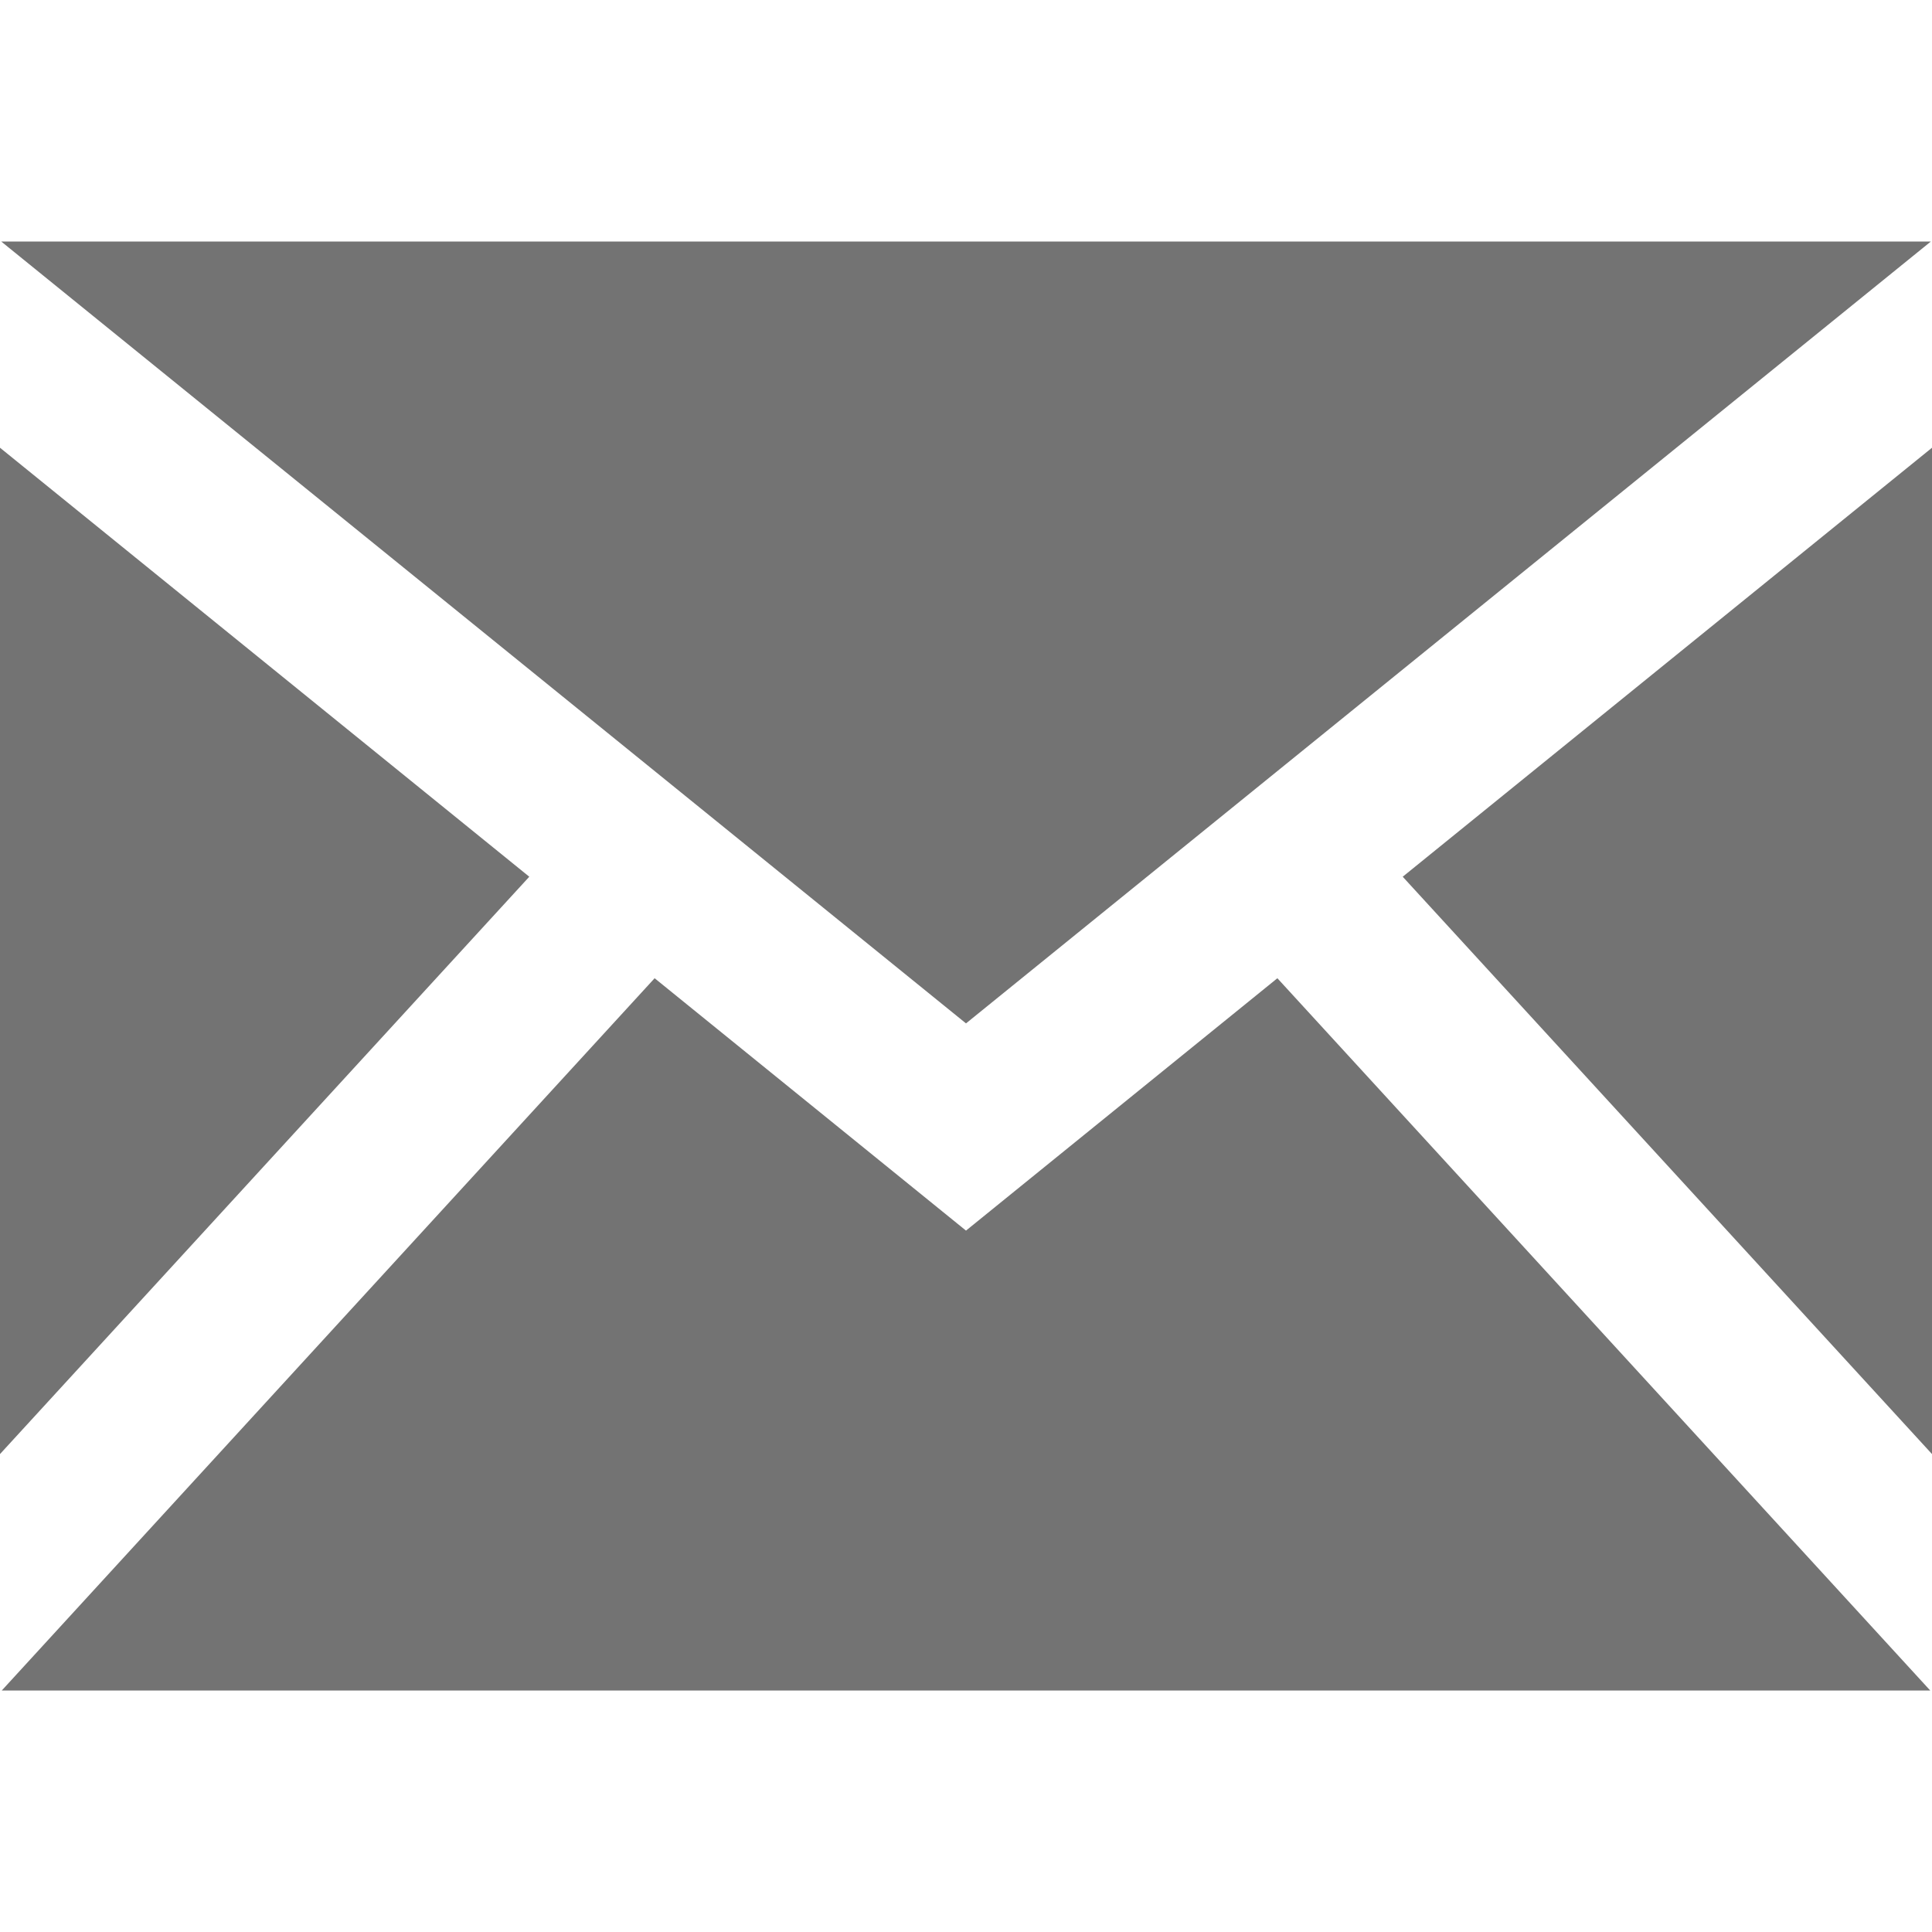
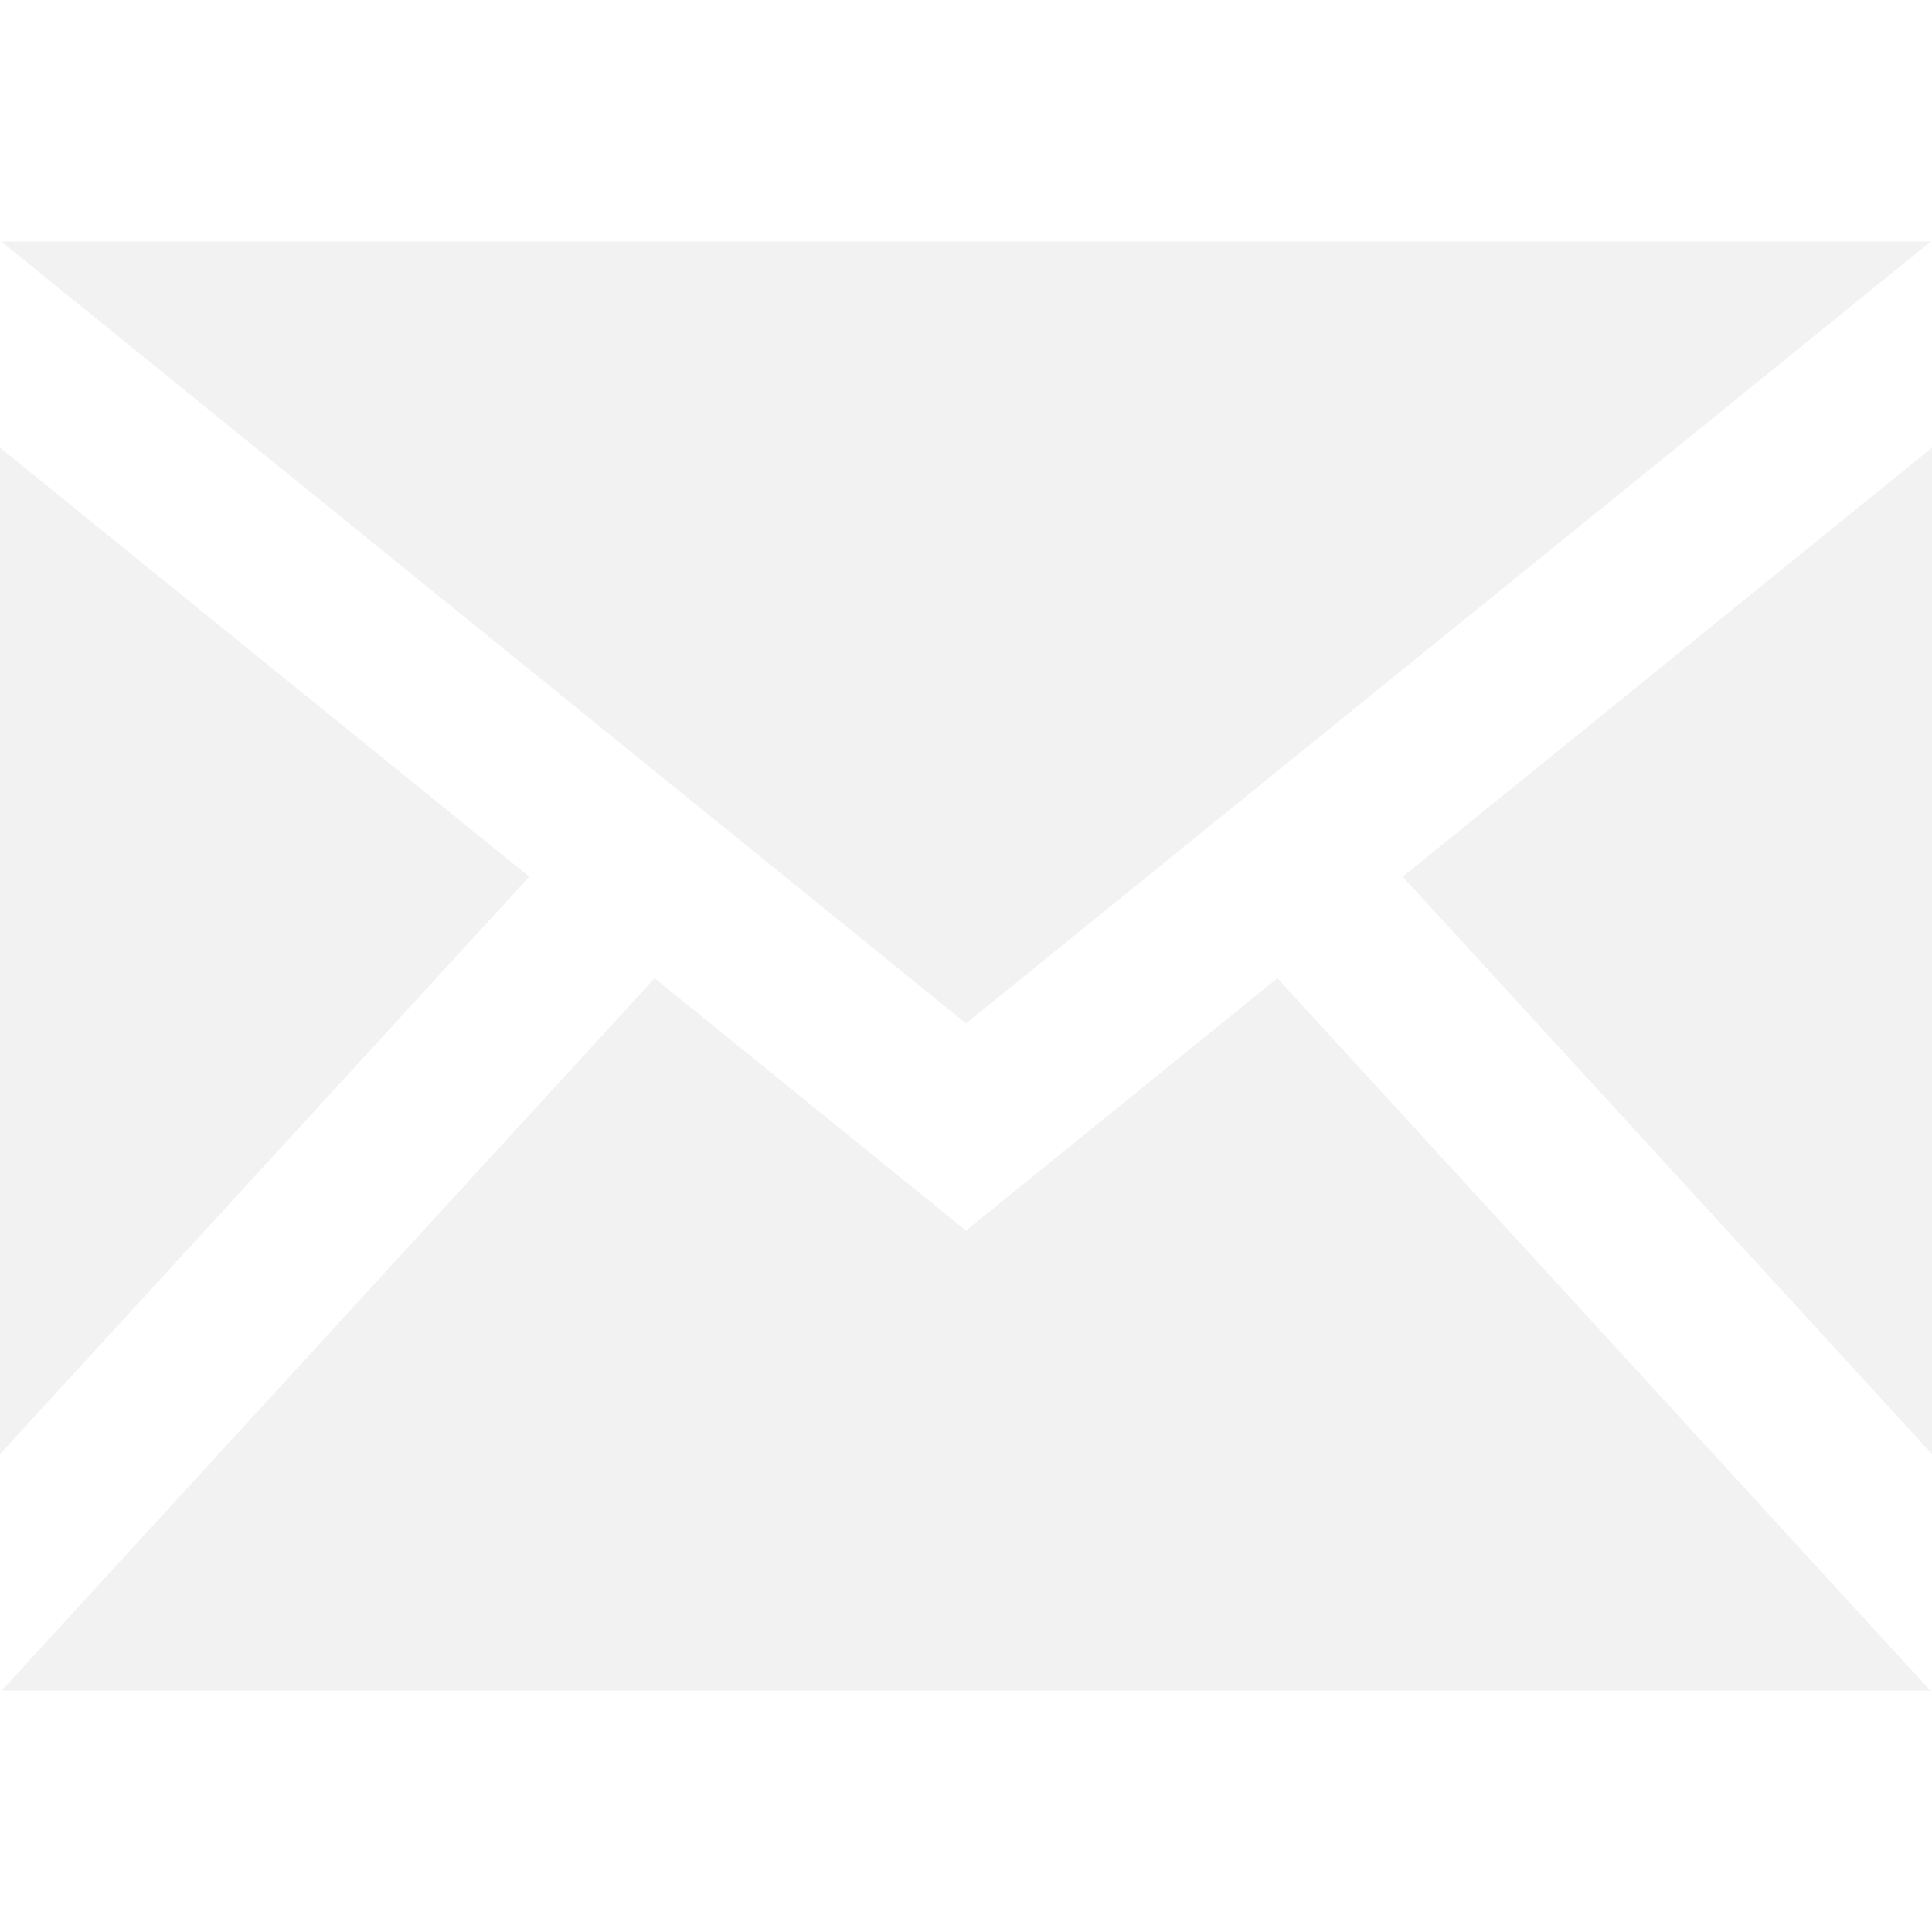
<svg xmlns="http://www.w3.org/2000/svg" width="24" height="24" viewBox="0 0 24 24">
-   <path fill="#737373" d="M12 12.713l-11.985-9.713h23.971l-11.986 9.713zm-5.425-1.822l-6.575-5.329v12.501l6.575-7.172zm10.85 0l6.575 7.172v-12.501l-6.575 5.329zm-1.557 1.261l-3.868 3.135-3.868-3.135-8.11 8.848h23.956l-8.11-8.848z" />
+   <path fill="#f2f2f2" d="M12 12.713l-11.985-9.713h23.971l-11.986 9.713zm-5.425-1.822l-6.575-5.329v12.501l6.575-7.172zm10.85 0l6.575 7.172v-12.501l-6.575 5.329zm-1.557 1.261l-3.868 3.135-3.868-3.135-8.11 8.848h23.956l-8.11-8.848z" />
</svg>
